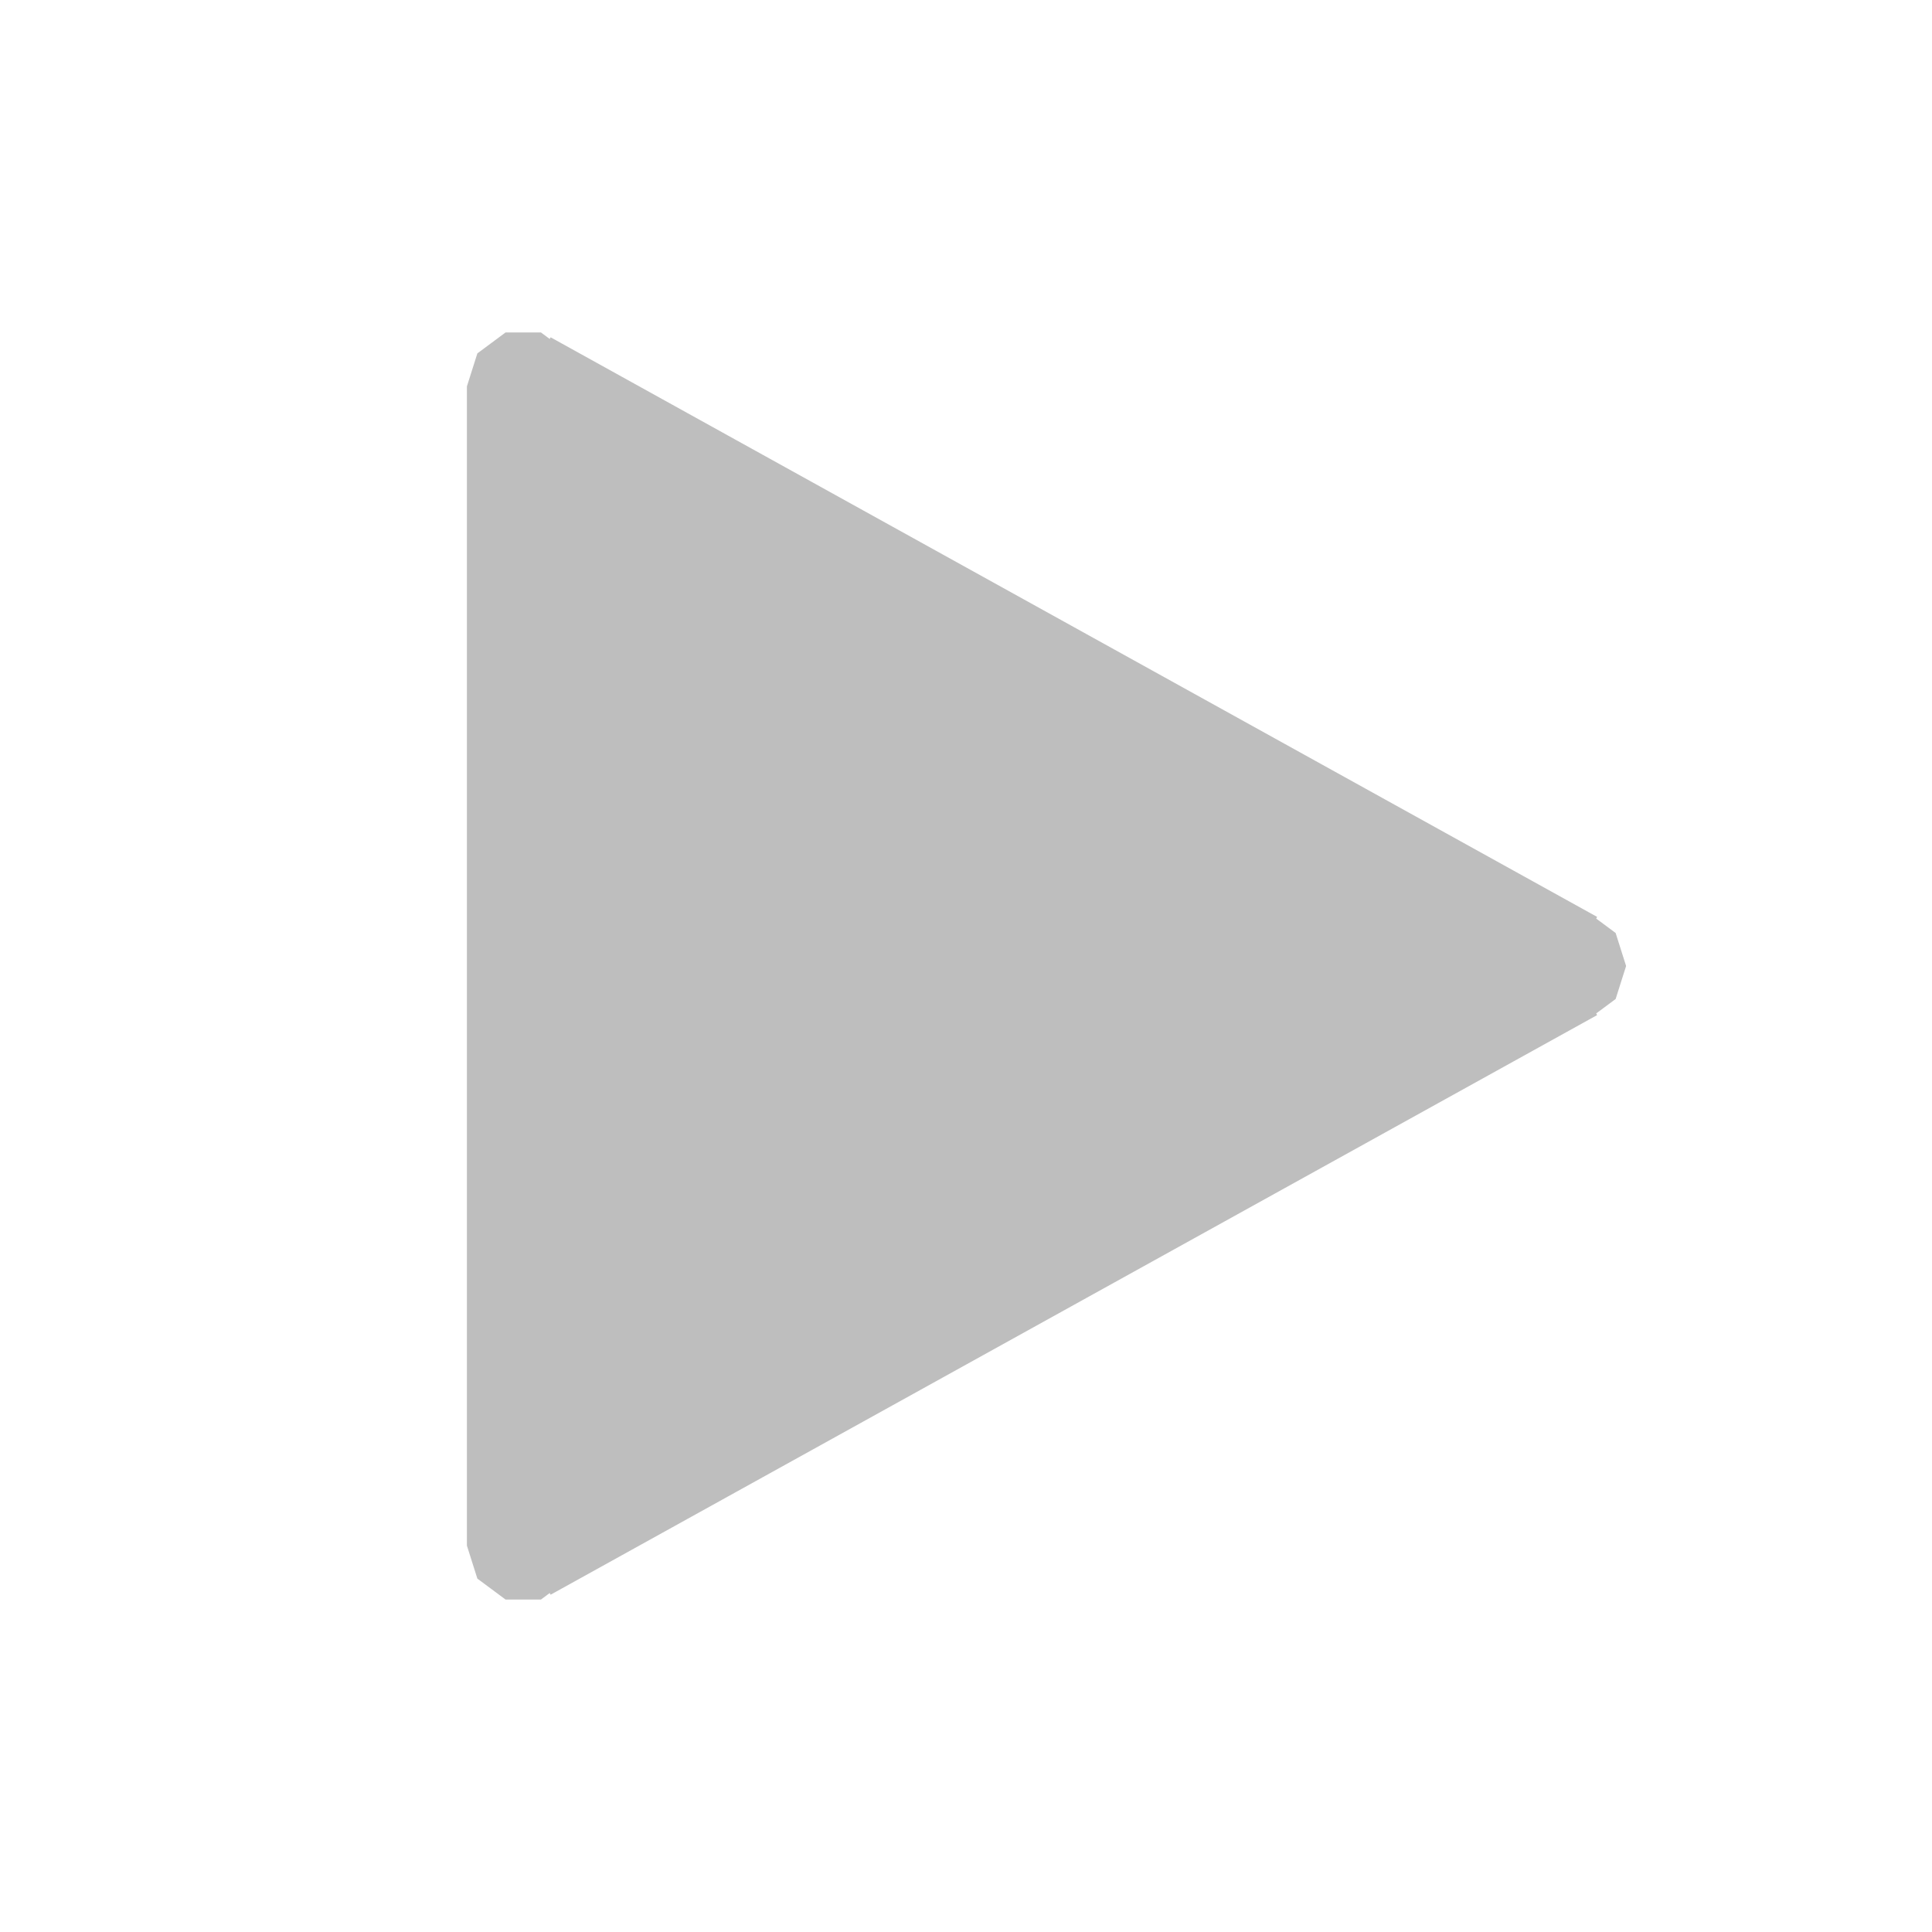
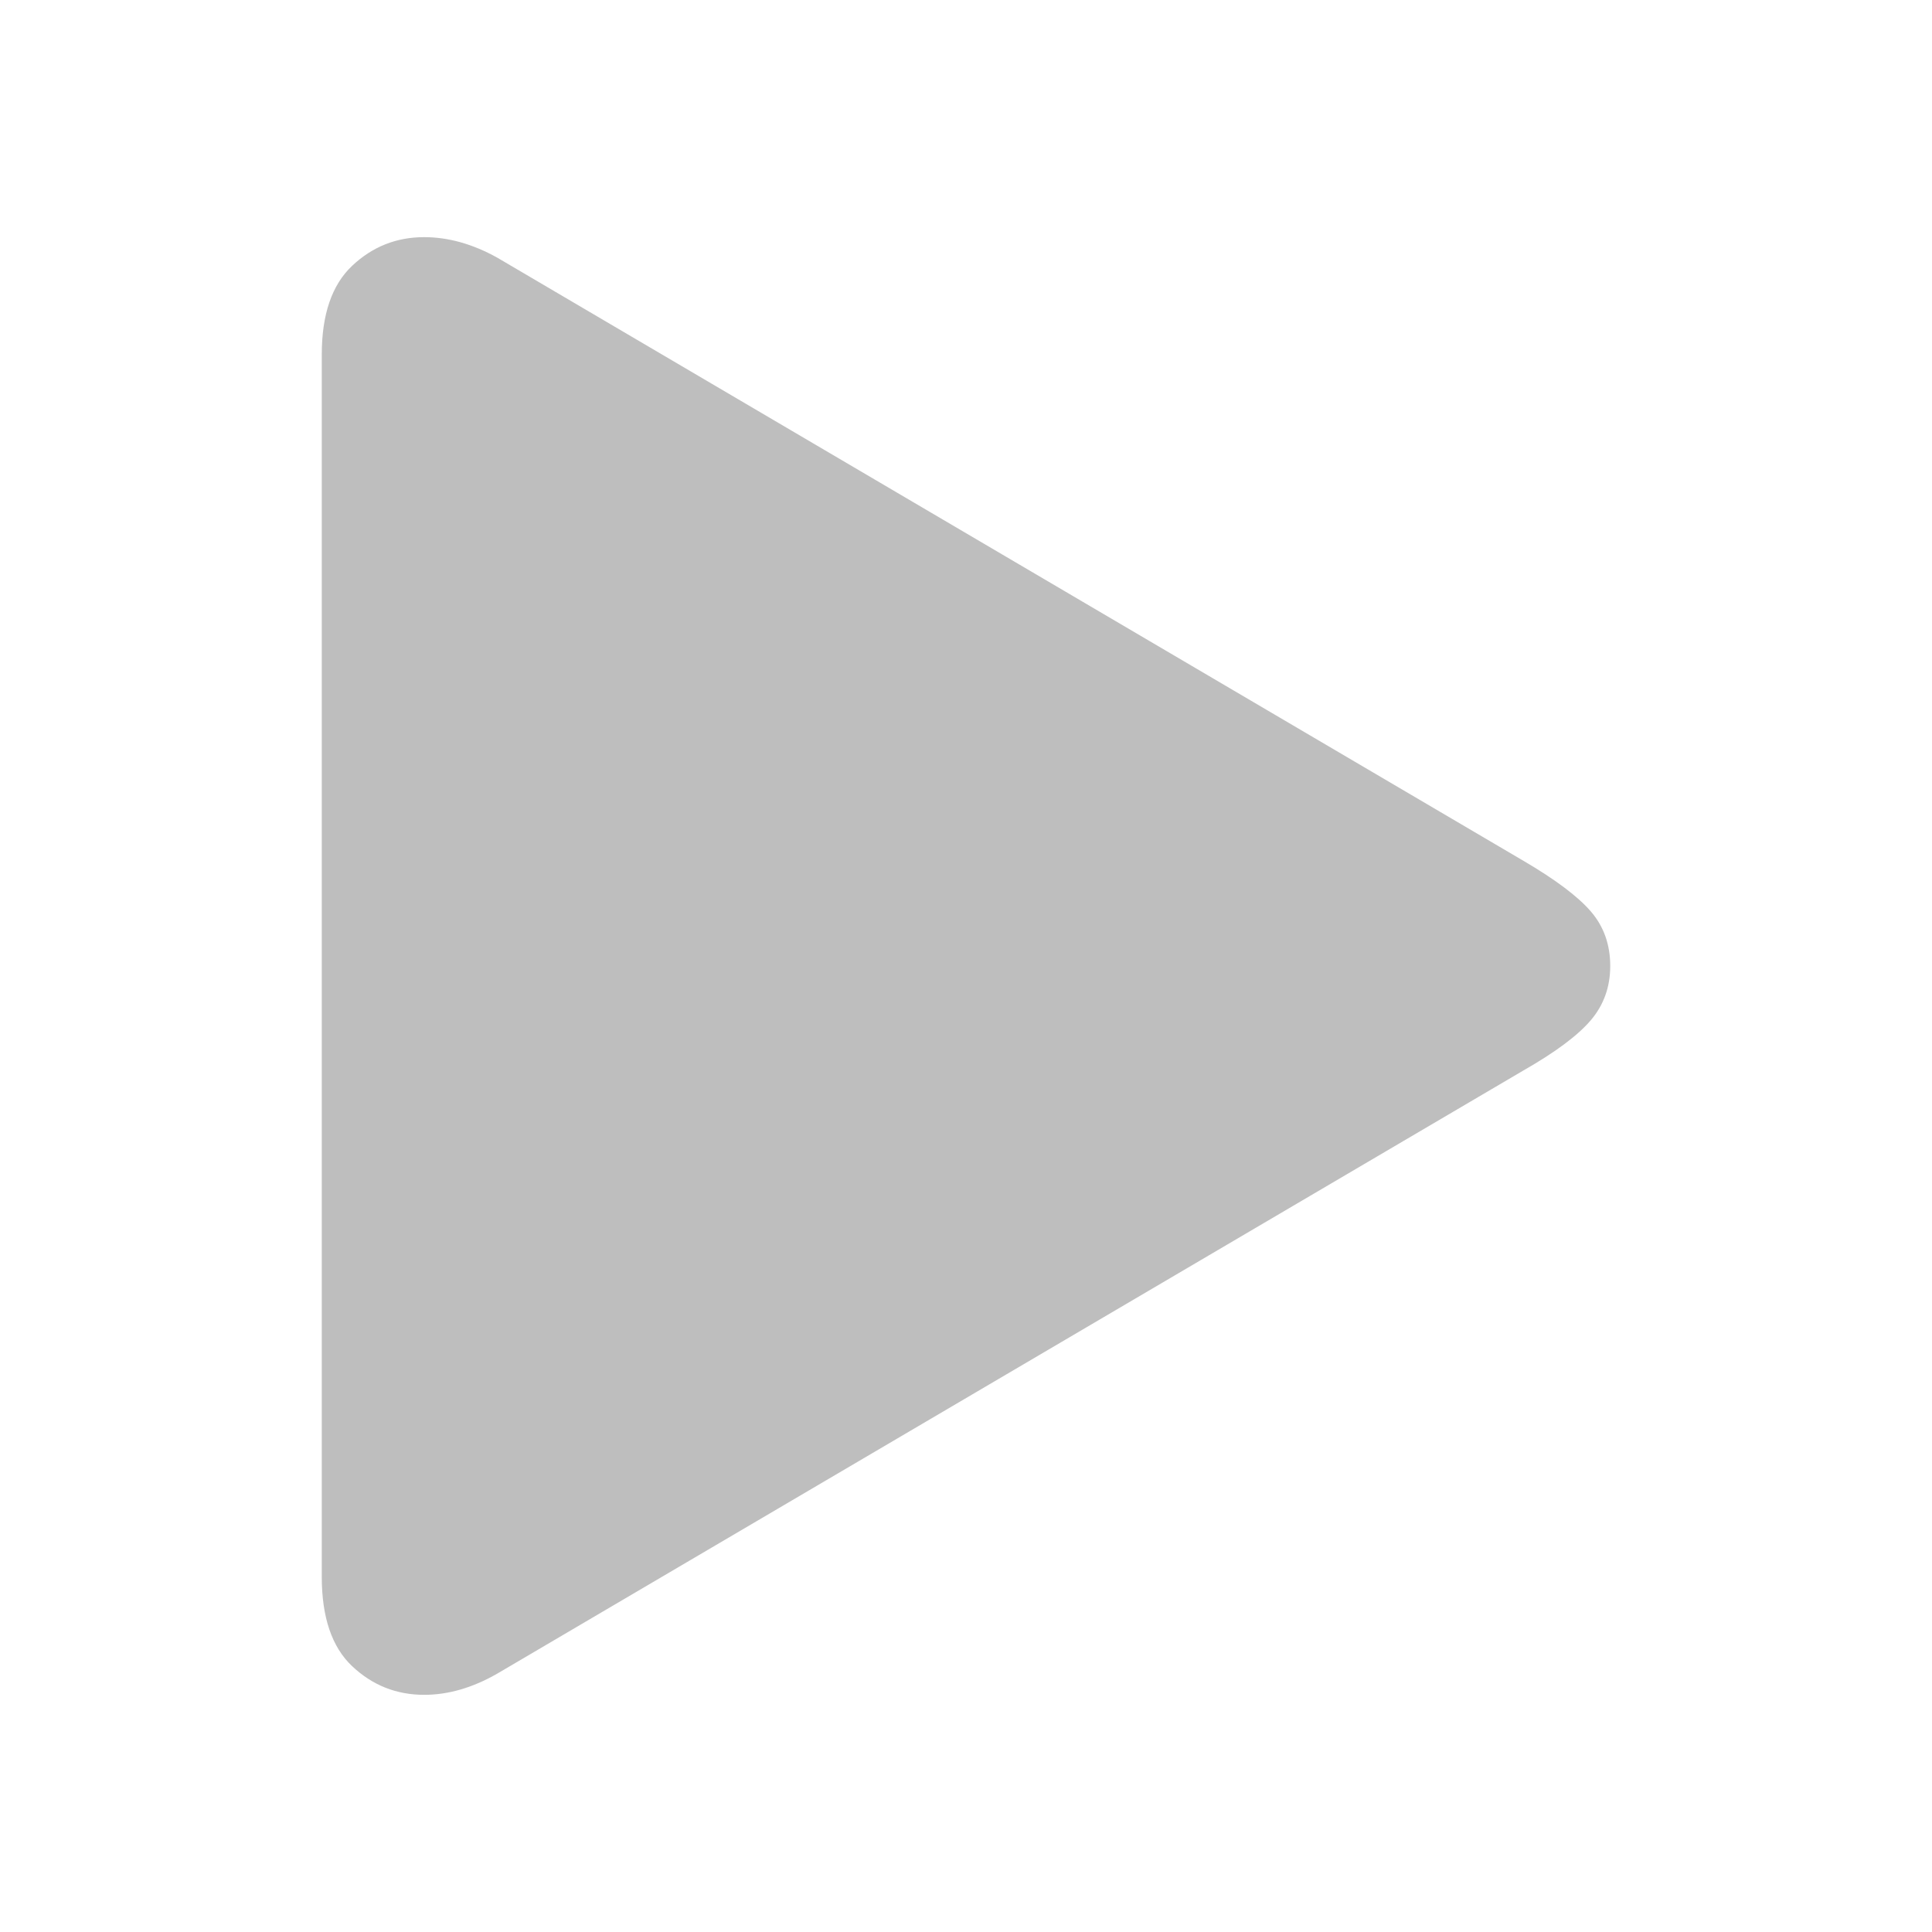
<svg xmlns="http://www.w3.org/2000/svg" width="24" height="24" viewBox="0 0 24 24">
-   <path fill="#bebebe" d="M19.50 12.00 L6.50 19.20 L6.50 4.80Z M7.20 4.80 L7.20 19.20 L5.80 19.20 L5.80 4.80Z M6.16 18.59 L19.16 11.39 L19.84 12.61 L6.84 19.81Z M19.16 12.61 L6.16 5.41 L6.84 4.19 L19.84 11.39Z M7.20 4.80 L7.07 5.21 L6.72 5.47 L6.28 5.47 L5.93 5.21 L5.80 4.80 L5.93 4.39 L6.28 4.13 L6.72 4.13 L7.07 4.39Z M7.20 19.20 L7.07 19.61 L6.72 19.87 L6.28 19.87 L5.93 19.61 L5.80 19.20 L5.93 18.79 L6.28 18.53 L6.72 18.53 L7.07 18.79Z M20.20 12.00 L20.07 12.41 L19.72 12.67 L19.28 12.67 L18.93 12.41 L18.80 12.00 L18.93 11.59 L19.28 11.33 L19.72 11.33 L20.07 11.59Z" />
+   <g transform="translate(1.2082,23.9871) scale(0.39459,-0.39459)">
+     <path fill="#bebebe" fill-rule="nonzero" d="M 7.068,11.15     L 7.068,49.629     Q 7.068,51.52 8.024,52.422     Q 8.98,53.324 10.291,53.324     Q 11.43,53.324 12.59,52.68     L 44.902,33.688     Q 46.406,32.807 47.019,32.098     Q 47.631,31.389 47.631,30.379     Q 47.631,29.391 47.019,28.671     Q 46.406,27.951 44.902,27.092     L 12.59,8.1     Q 11.43,7.434 10.291,7.434     Q 8.98,7.434 8.024,8.336     Q 7.068,9.238 7.068,11.15     Z" />
+   </g>
</svg>
